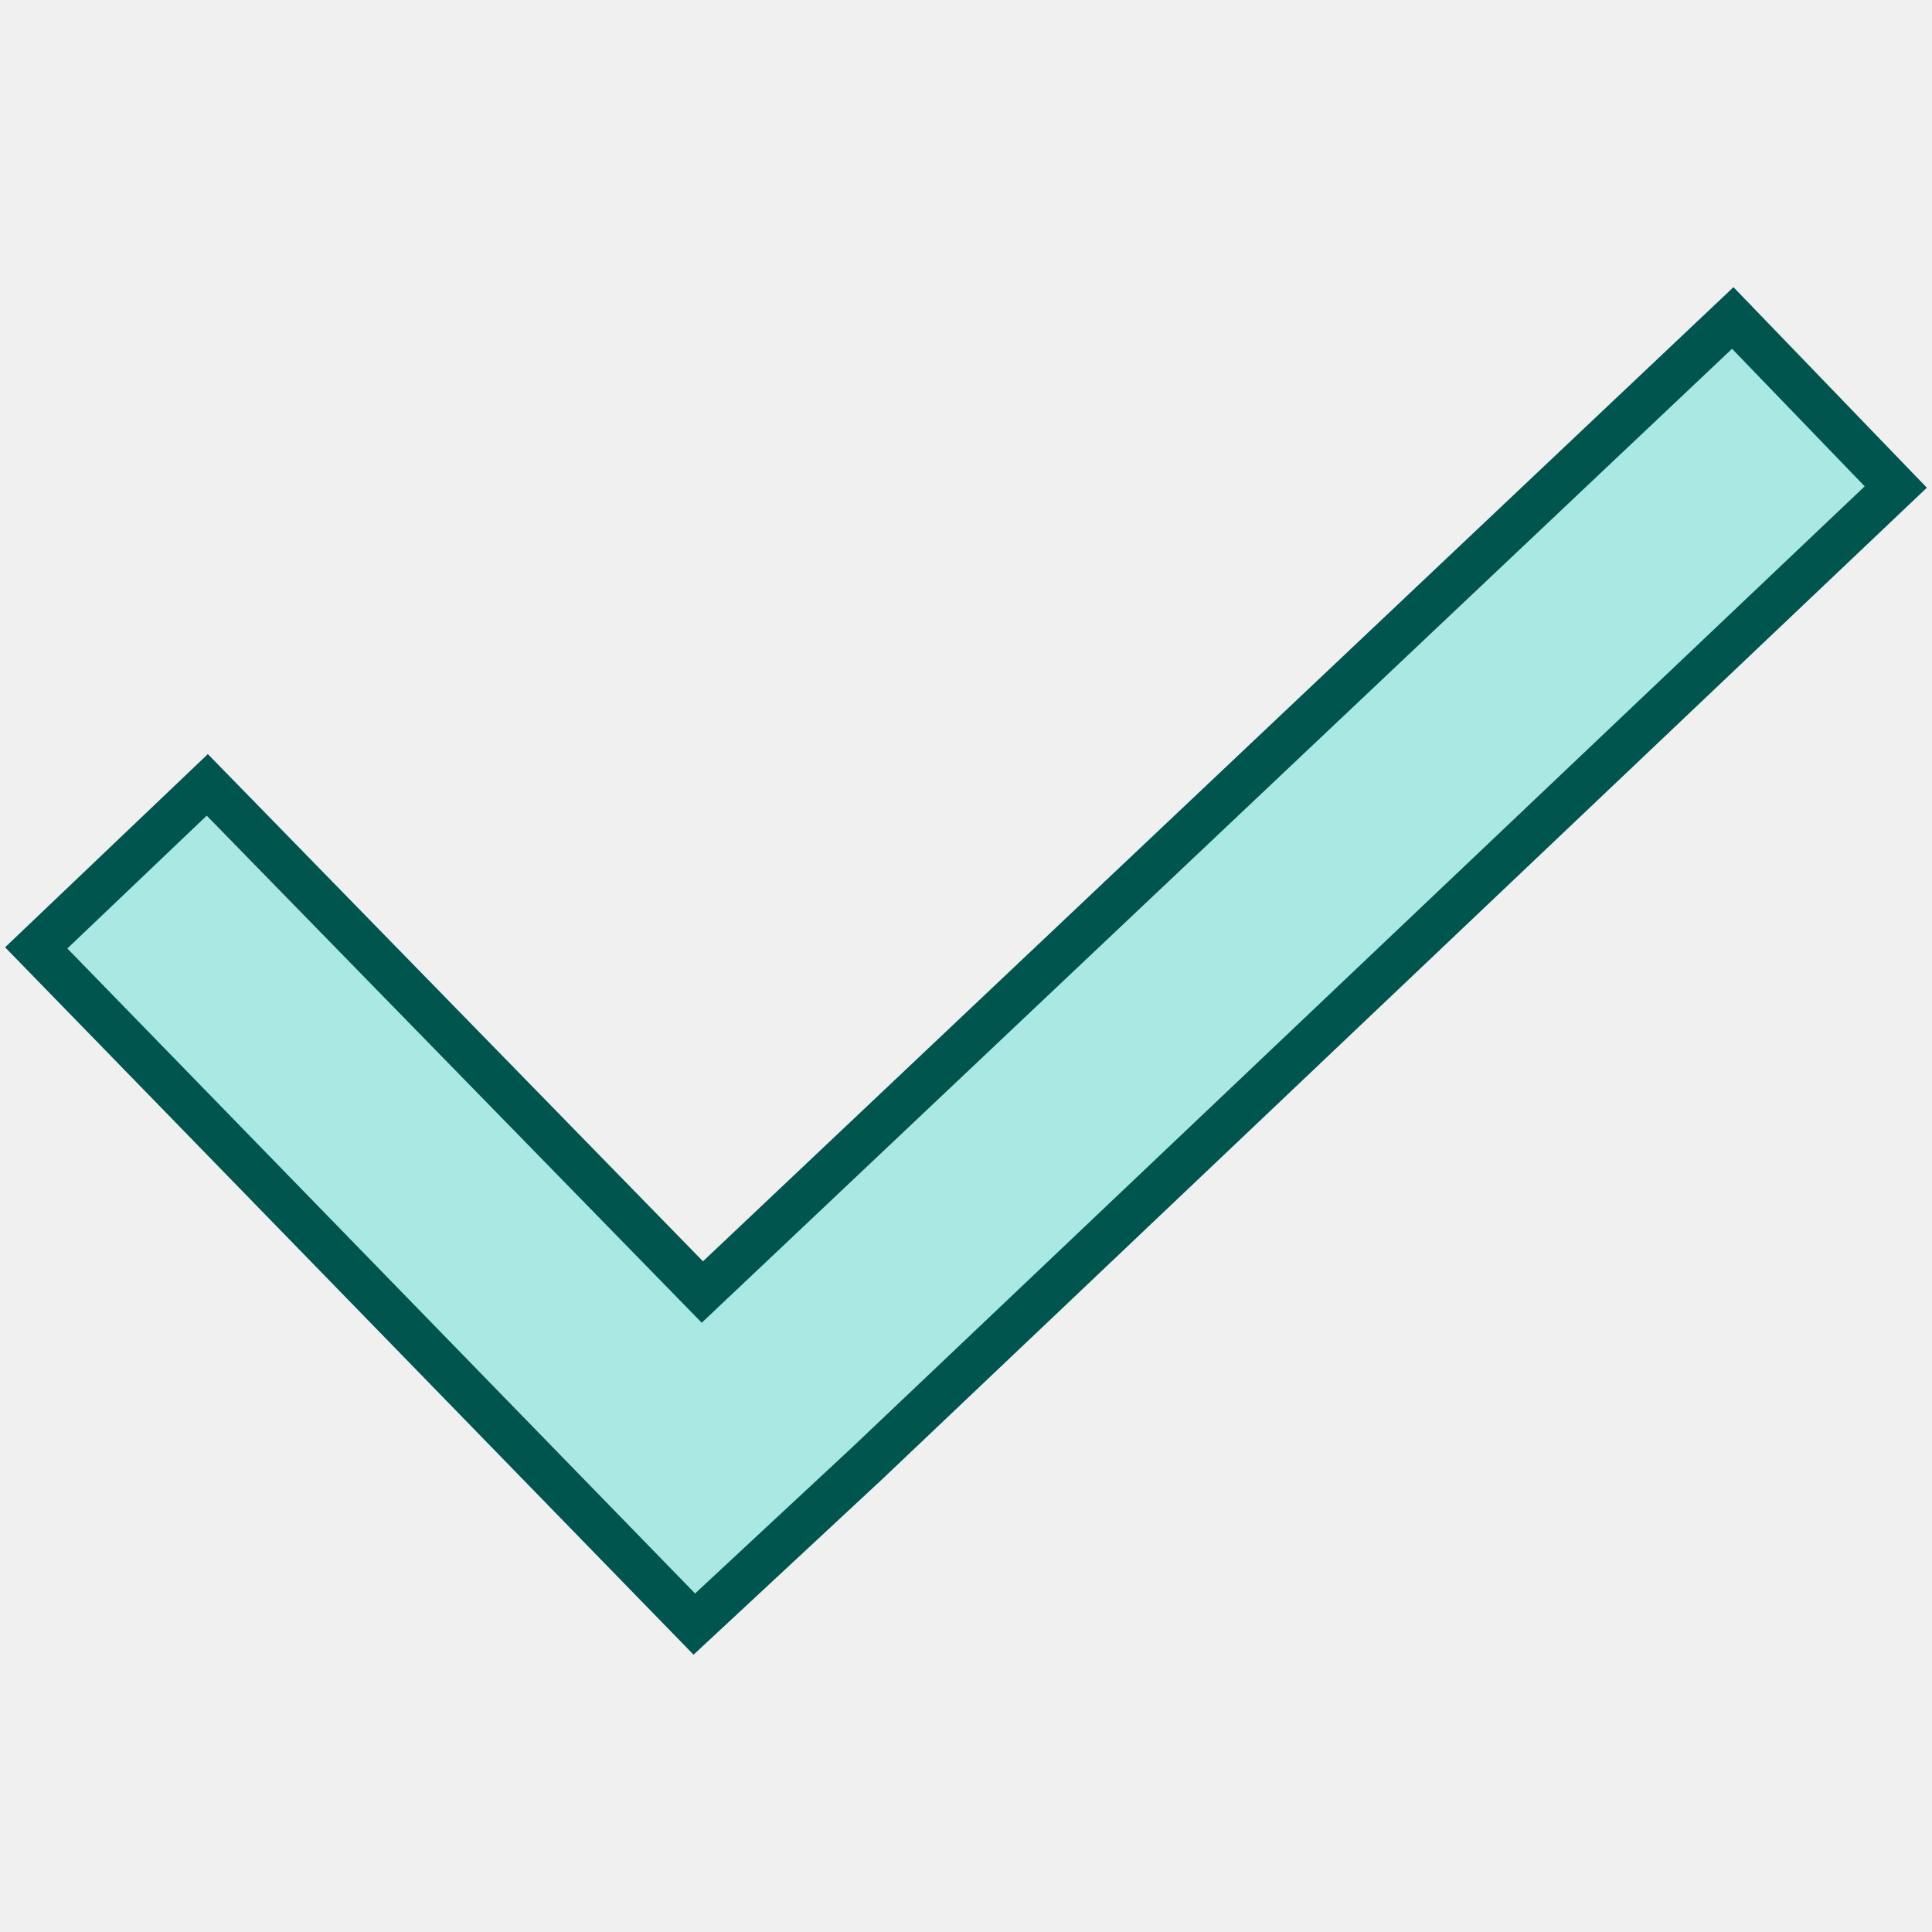
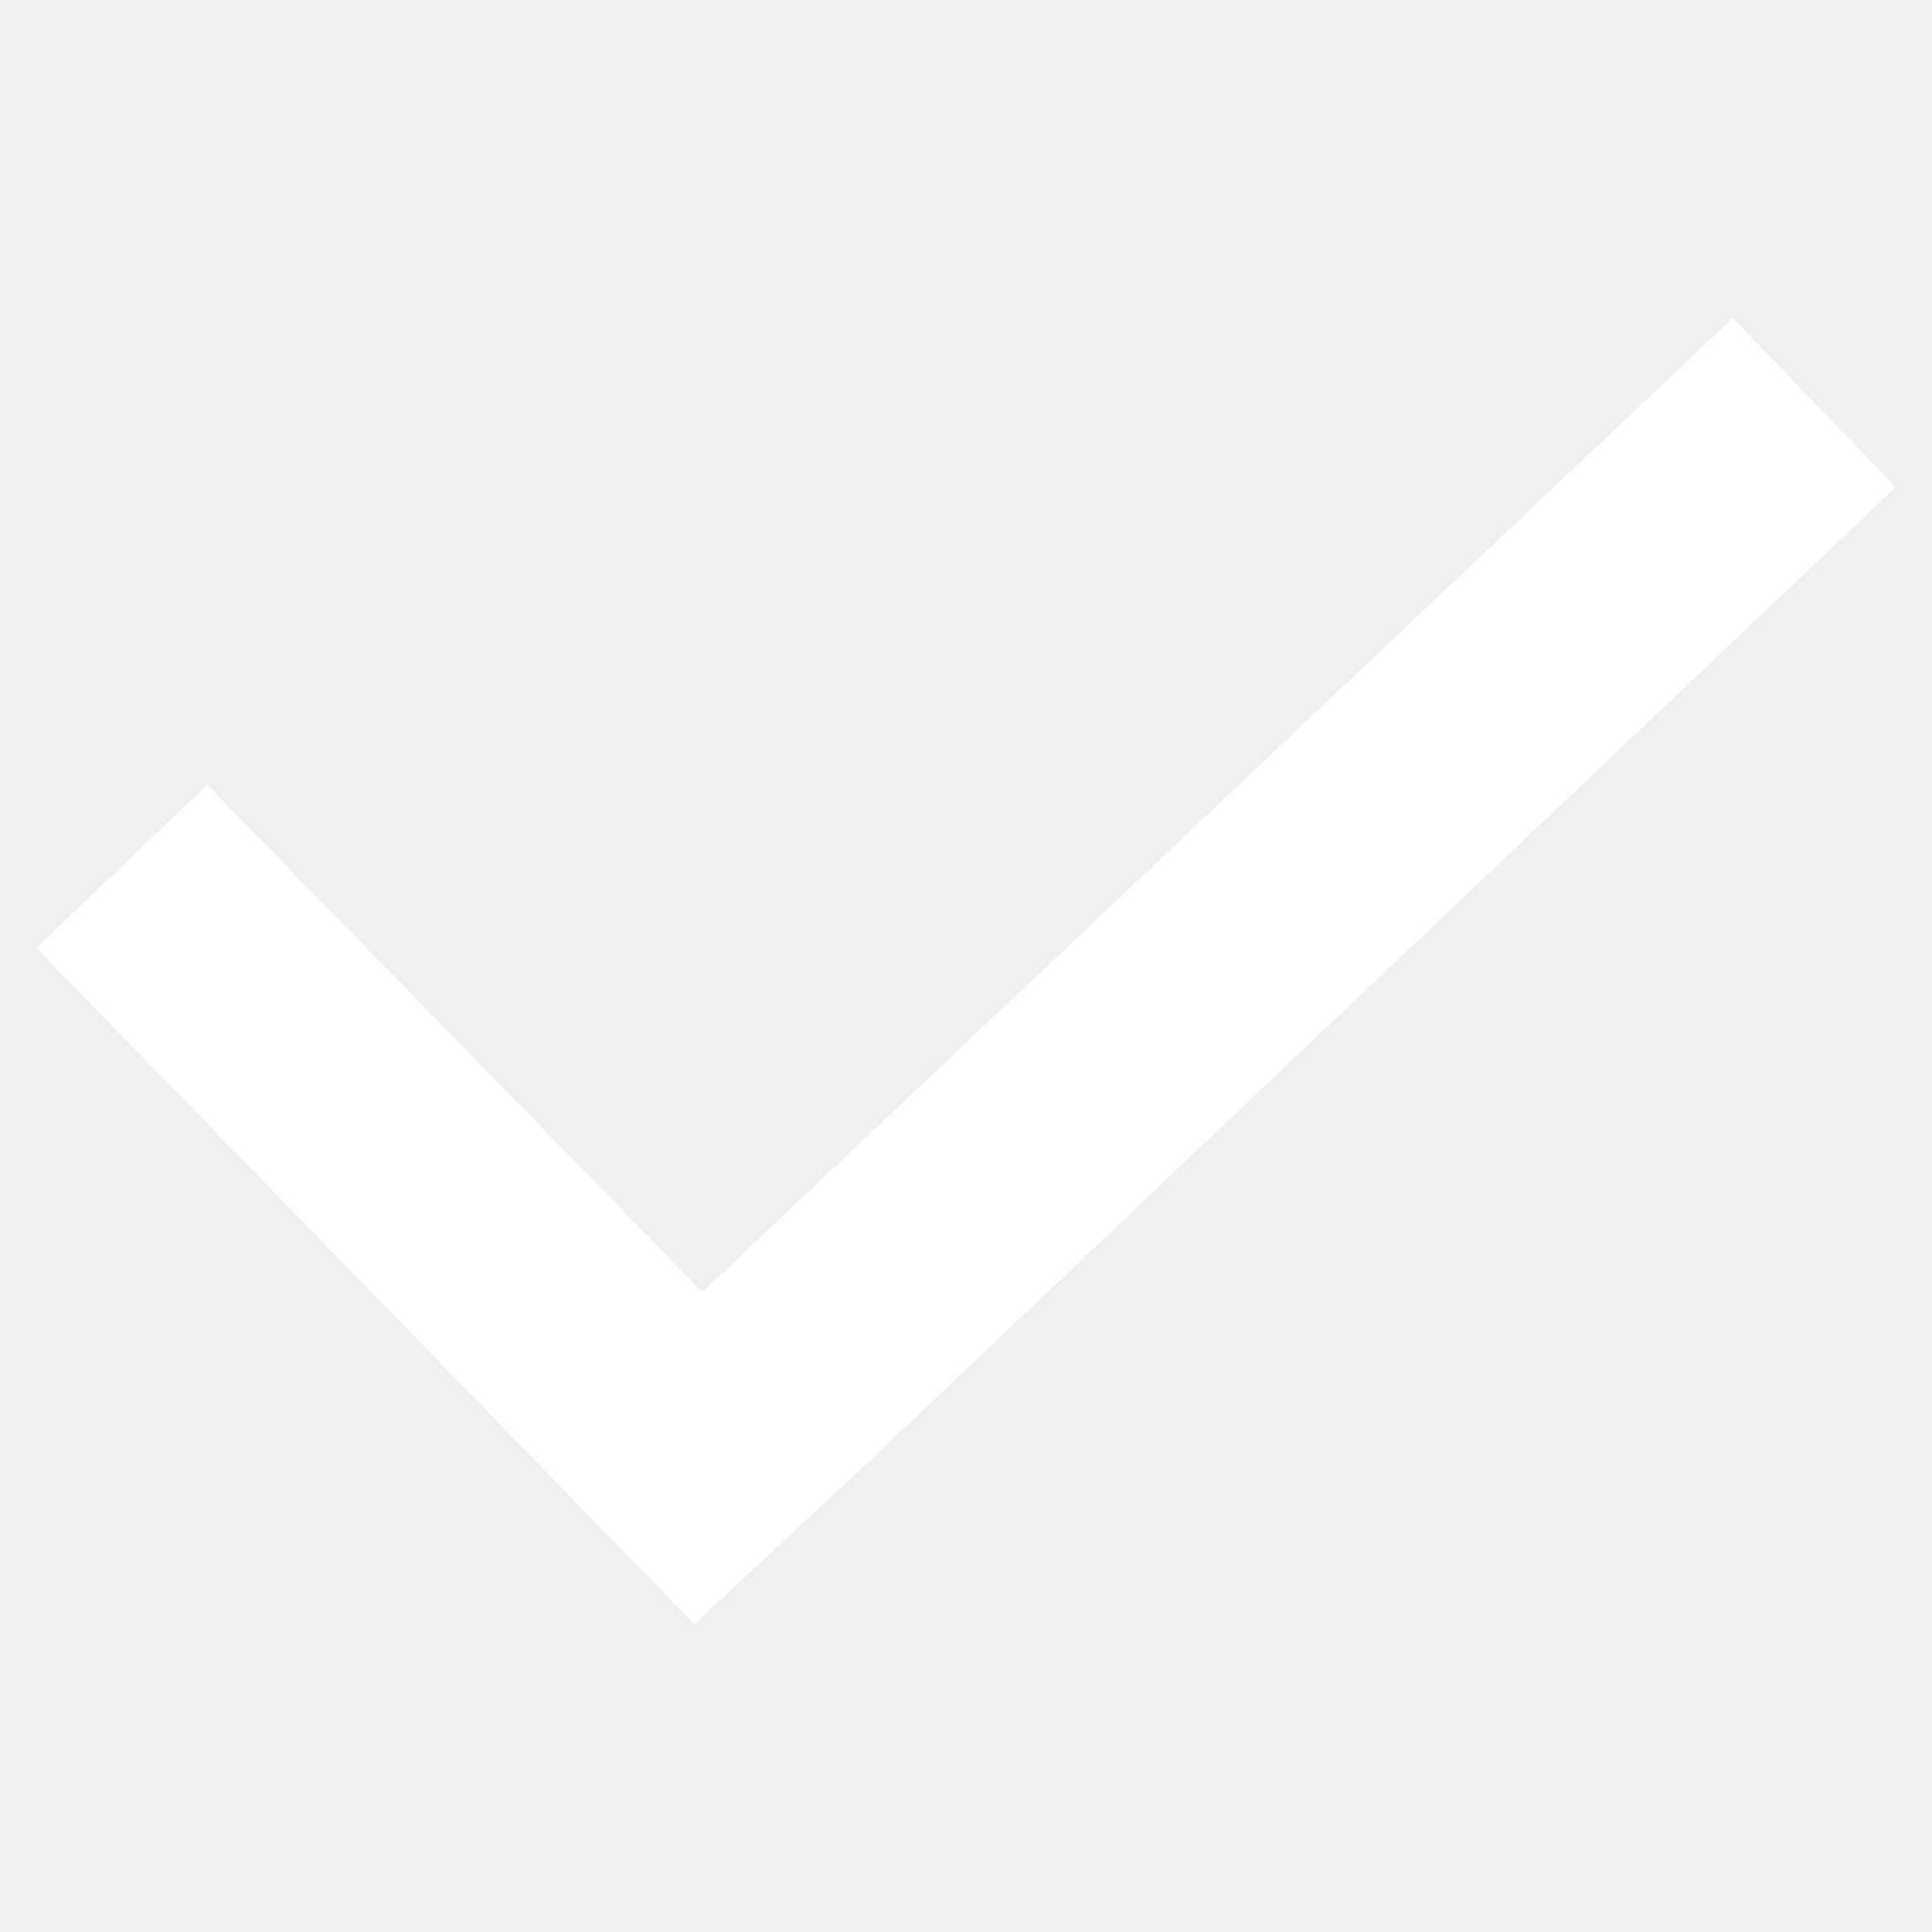
<svg xmlns="http://www.w3.org/2000/svg" viewBox="0 0 96 96" id="Icons_Checkmark" overflow="hidden">
  <style>
- .MsftOfcThm_Accent5_lumMod_40_lumOff_60_Fill {
-  fill:#A9E8E3; 
- }
- .MsftOfcThm_Accent2_Stroke {
-  stroke:#00554F; 
+ .MsftOfcThm_Background1_Fill {
+  fill:#FFFFFF; 
}
</style>
-   <path d="M86.1 15.8 34.9 64.2 10.3 39 1.8 47.1 34.5 80.7 43.1 72.7 94.2 24.2Z" class="MsftOfcThm_Accent5_lumMod_40_lumOff_60_Fill MsftOfcThm_Accent2_Stroke" stroke="#00554F" stroke-width="2.176" fill="#A9E8E3" />
+   <path d="M86.1 15.8 34.9 64.2 10.3 39 1.8 47.1 34.5 80.7 43.1 72.7 94.2 24.2Z" class="MsftOfcThm_Background1_Fill" fill="#FFFFFF" />
</svg>
